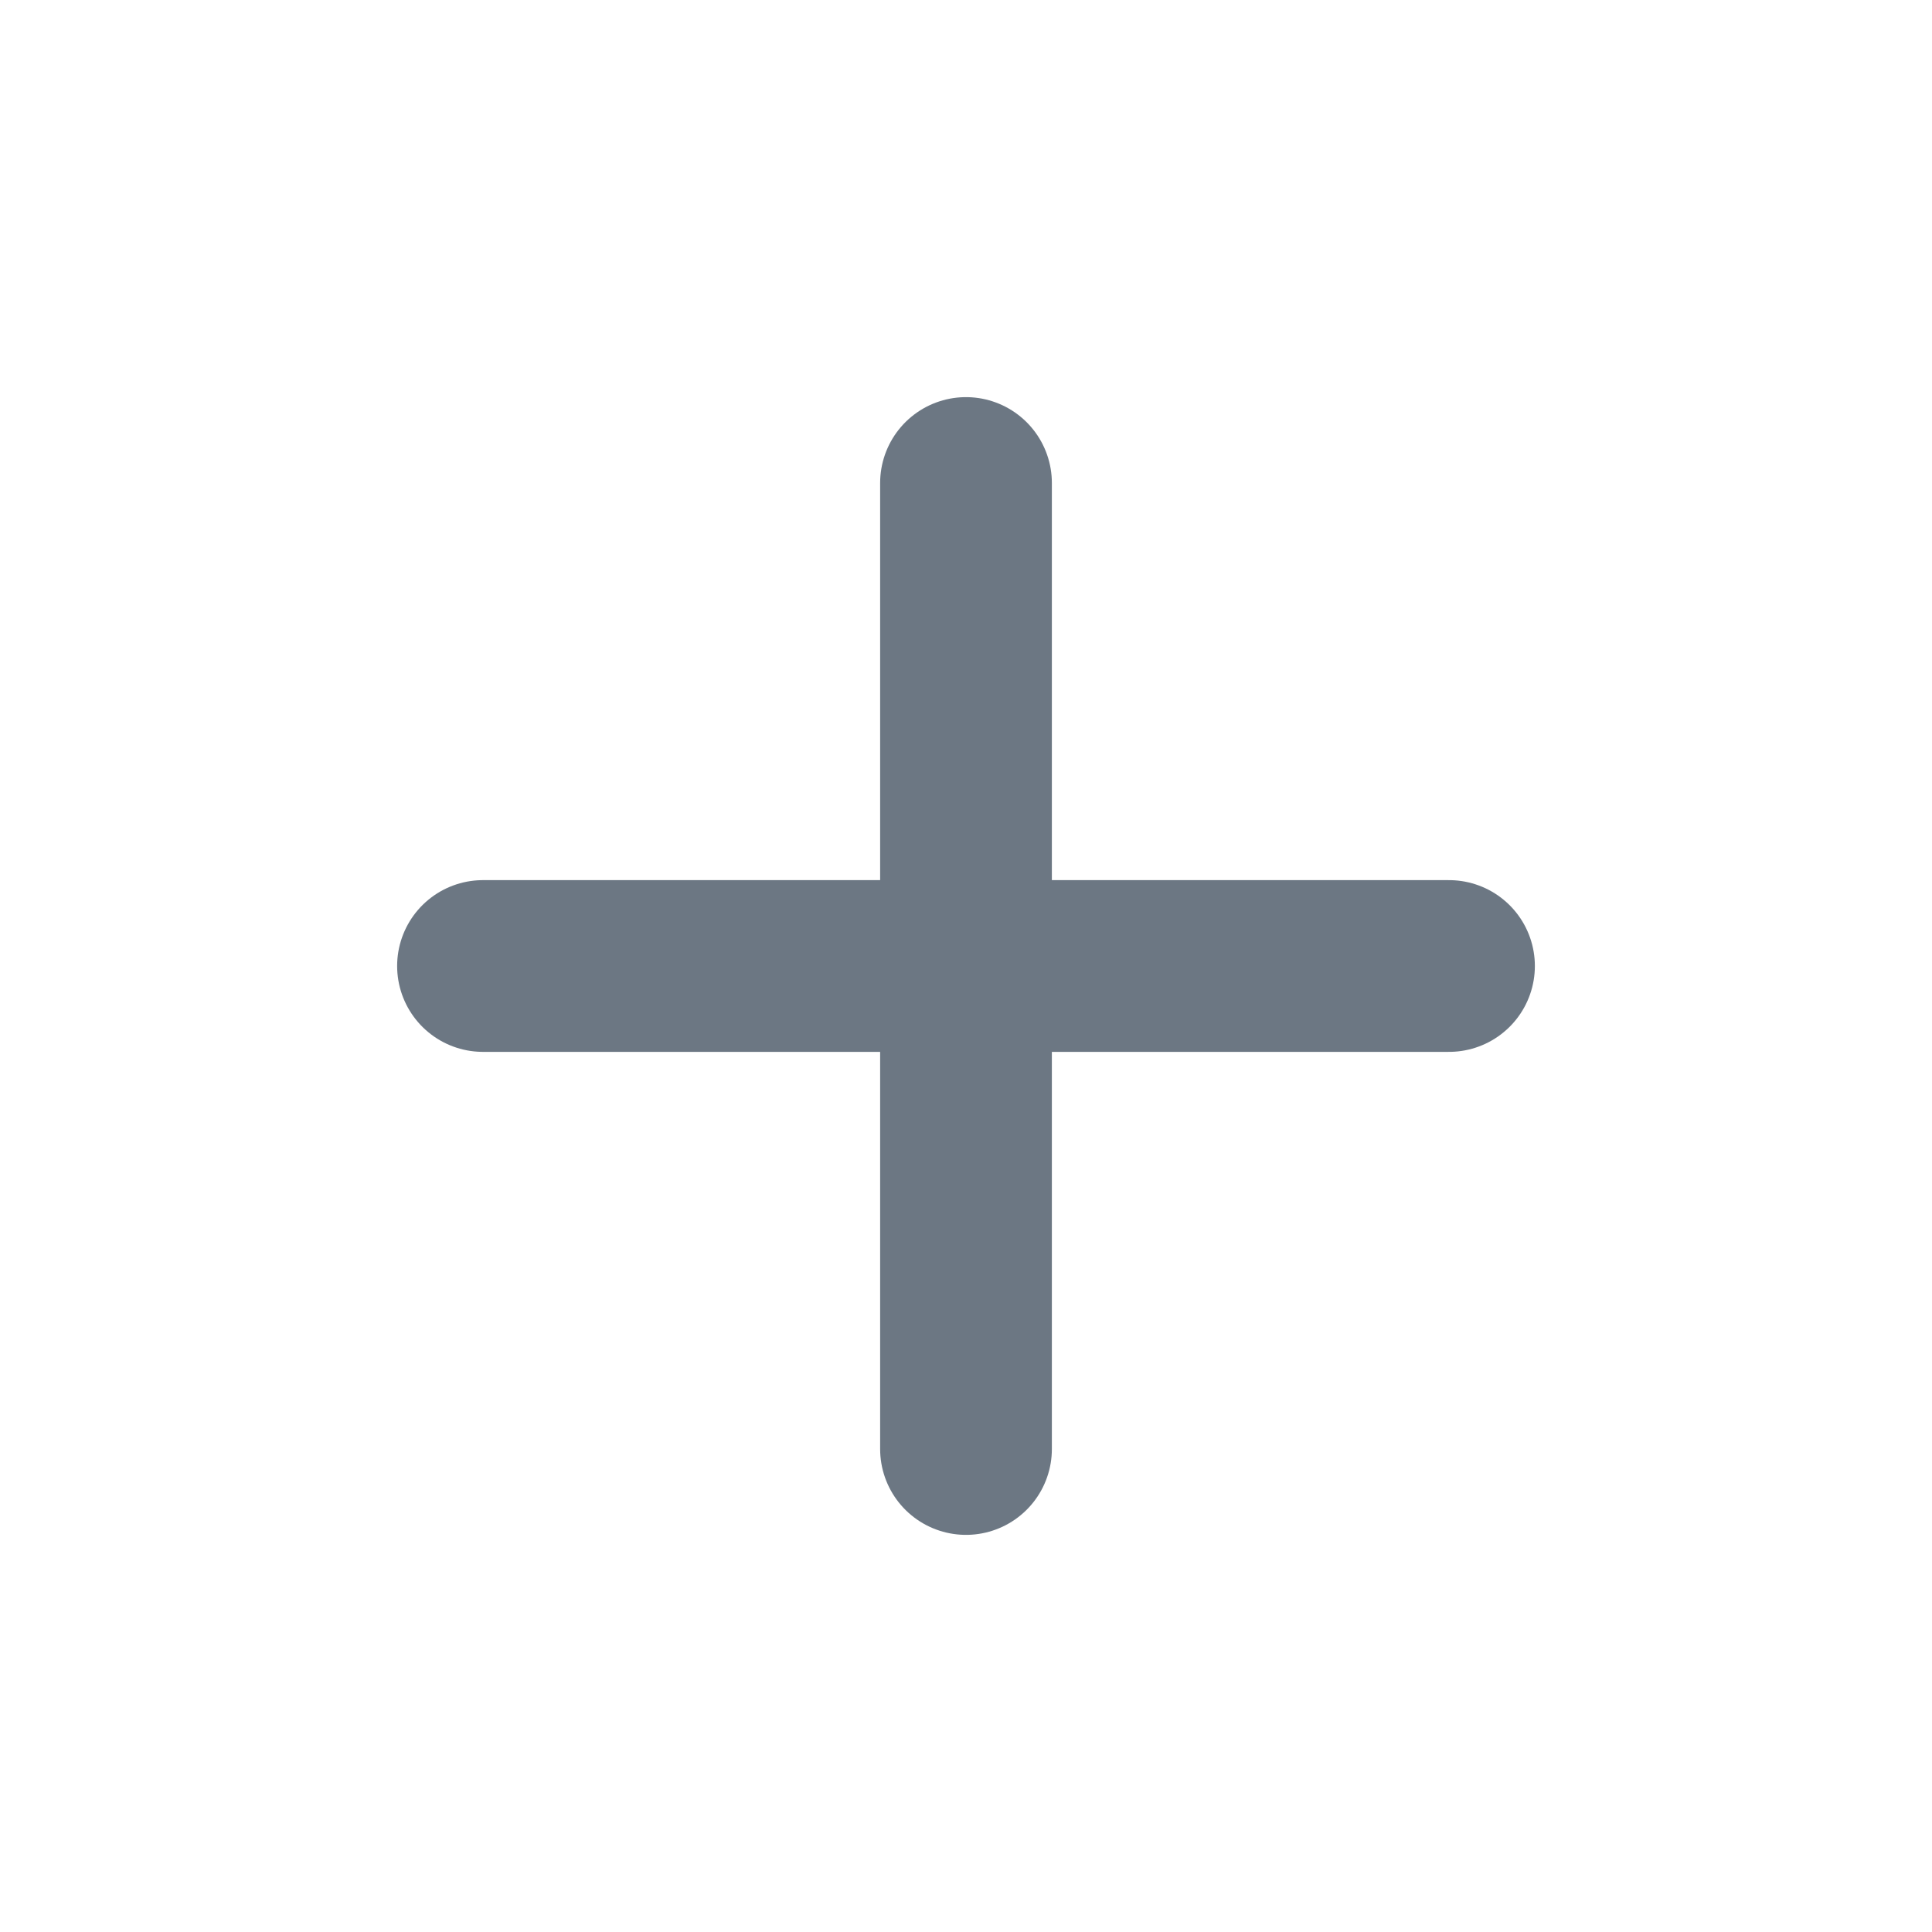
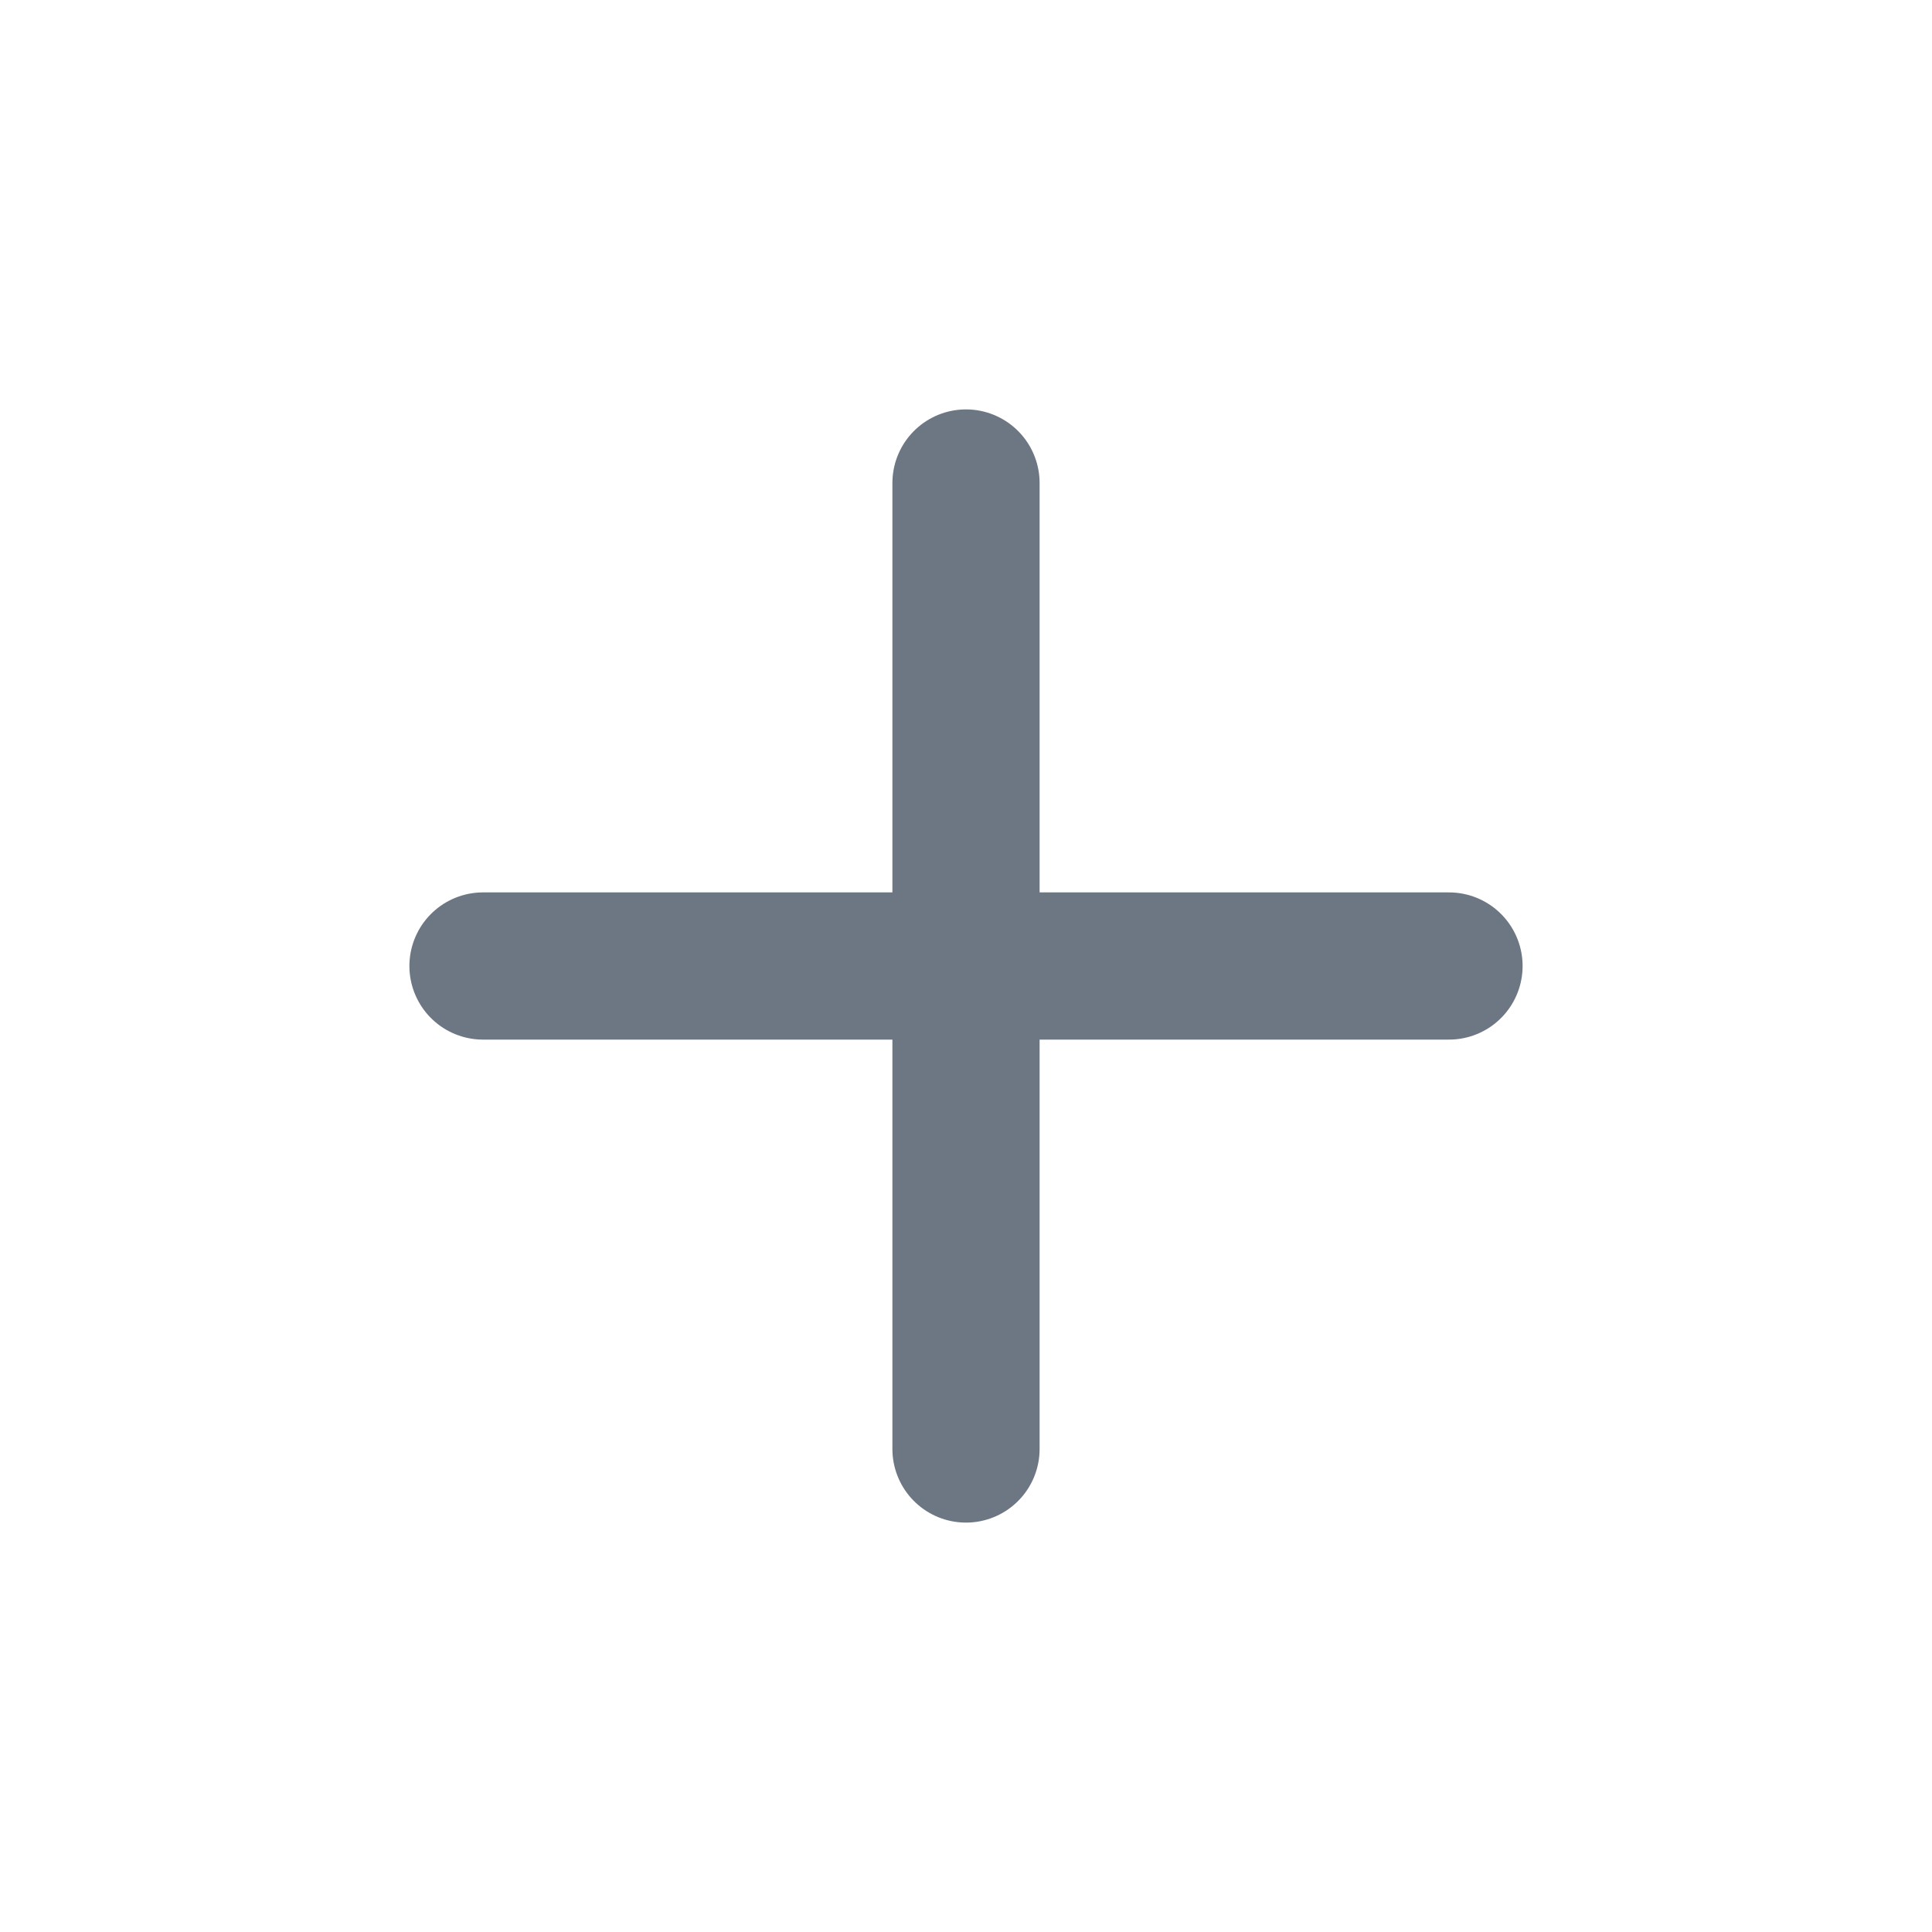
- <svg xmlns="http://www.w3.org/2000/svg" width="18" height="18" viewBox="0 0 18 18" fill="none">
-   <path d="M9 4.5V13.5" stroke="#6C7783" stroke-width="1.6" stroke-linecap="round" />
-   <path d="M13.5 9H4.5" stroke="#6C7783" stroke-width="1.6" stroke-linecap="round" />
+ <svg xmlns="http://www.w3.org/2000/svg" width="21" height="21" viewBox="0 0 21 21" fill="none">
+   <path d="M10.5 5.25V15.75" stroke="#6C7783" stroke-width="1.6" stroke-linecap="round" />
+   <path d="M15.75 10.5H5.25" stroke="#6C7783" stroke-width="1.6" stroke-linecap="round" />
</svg>
